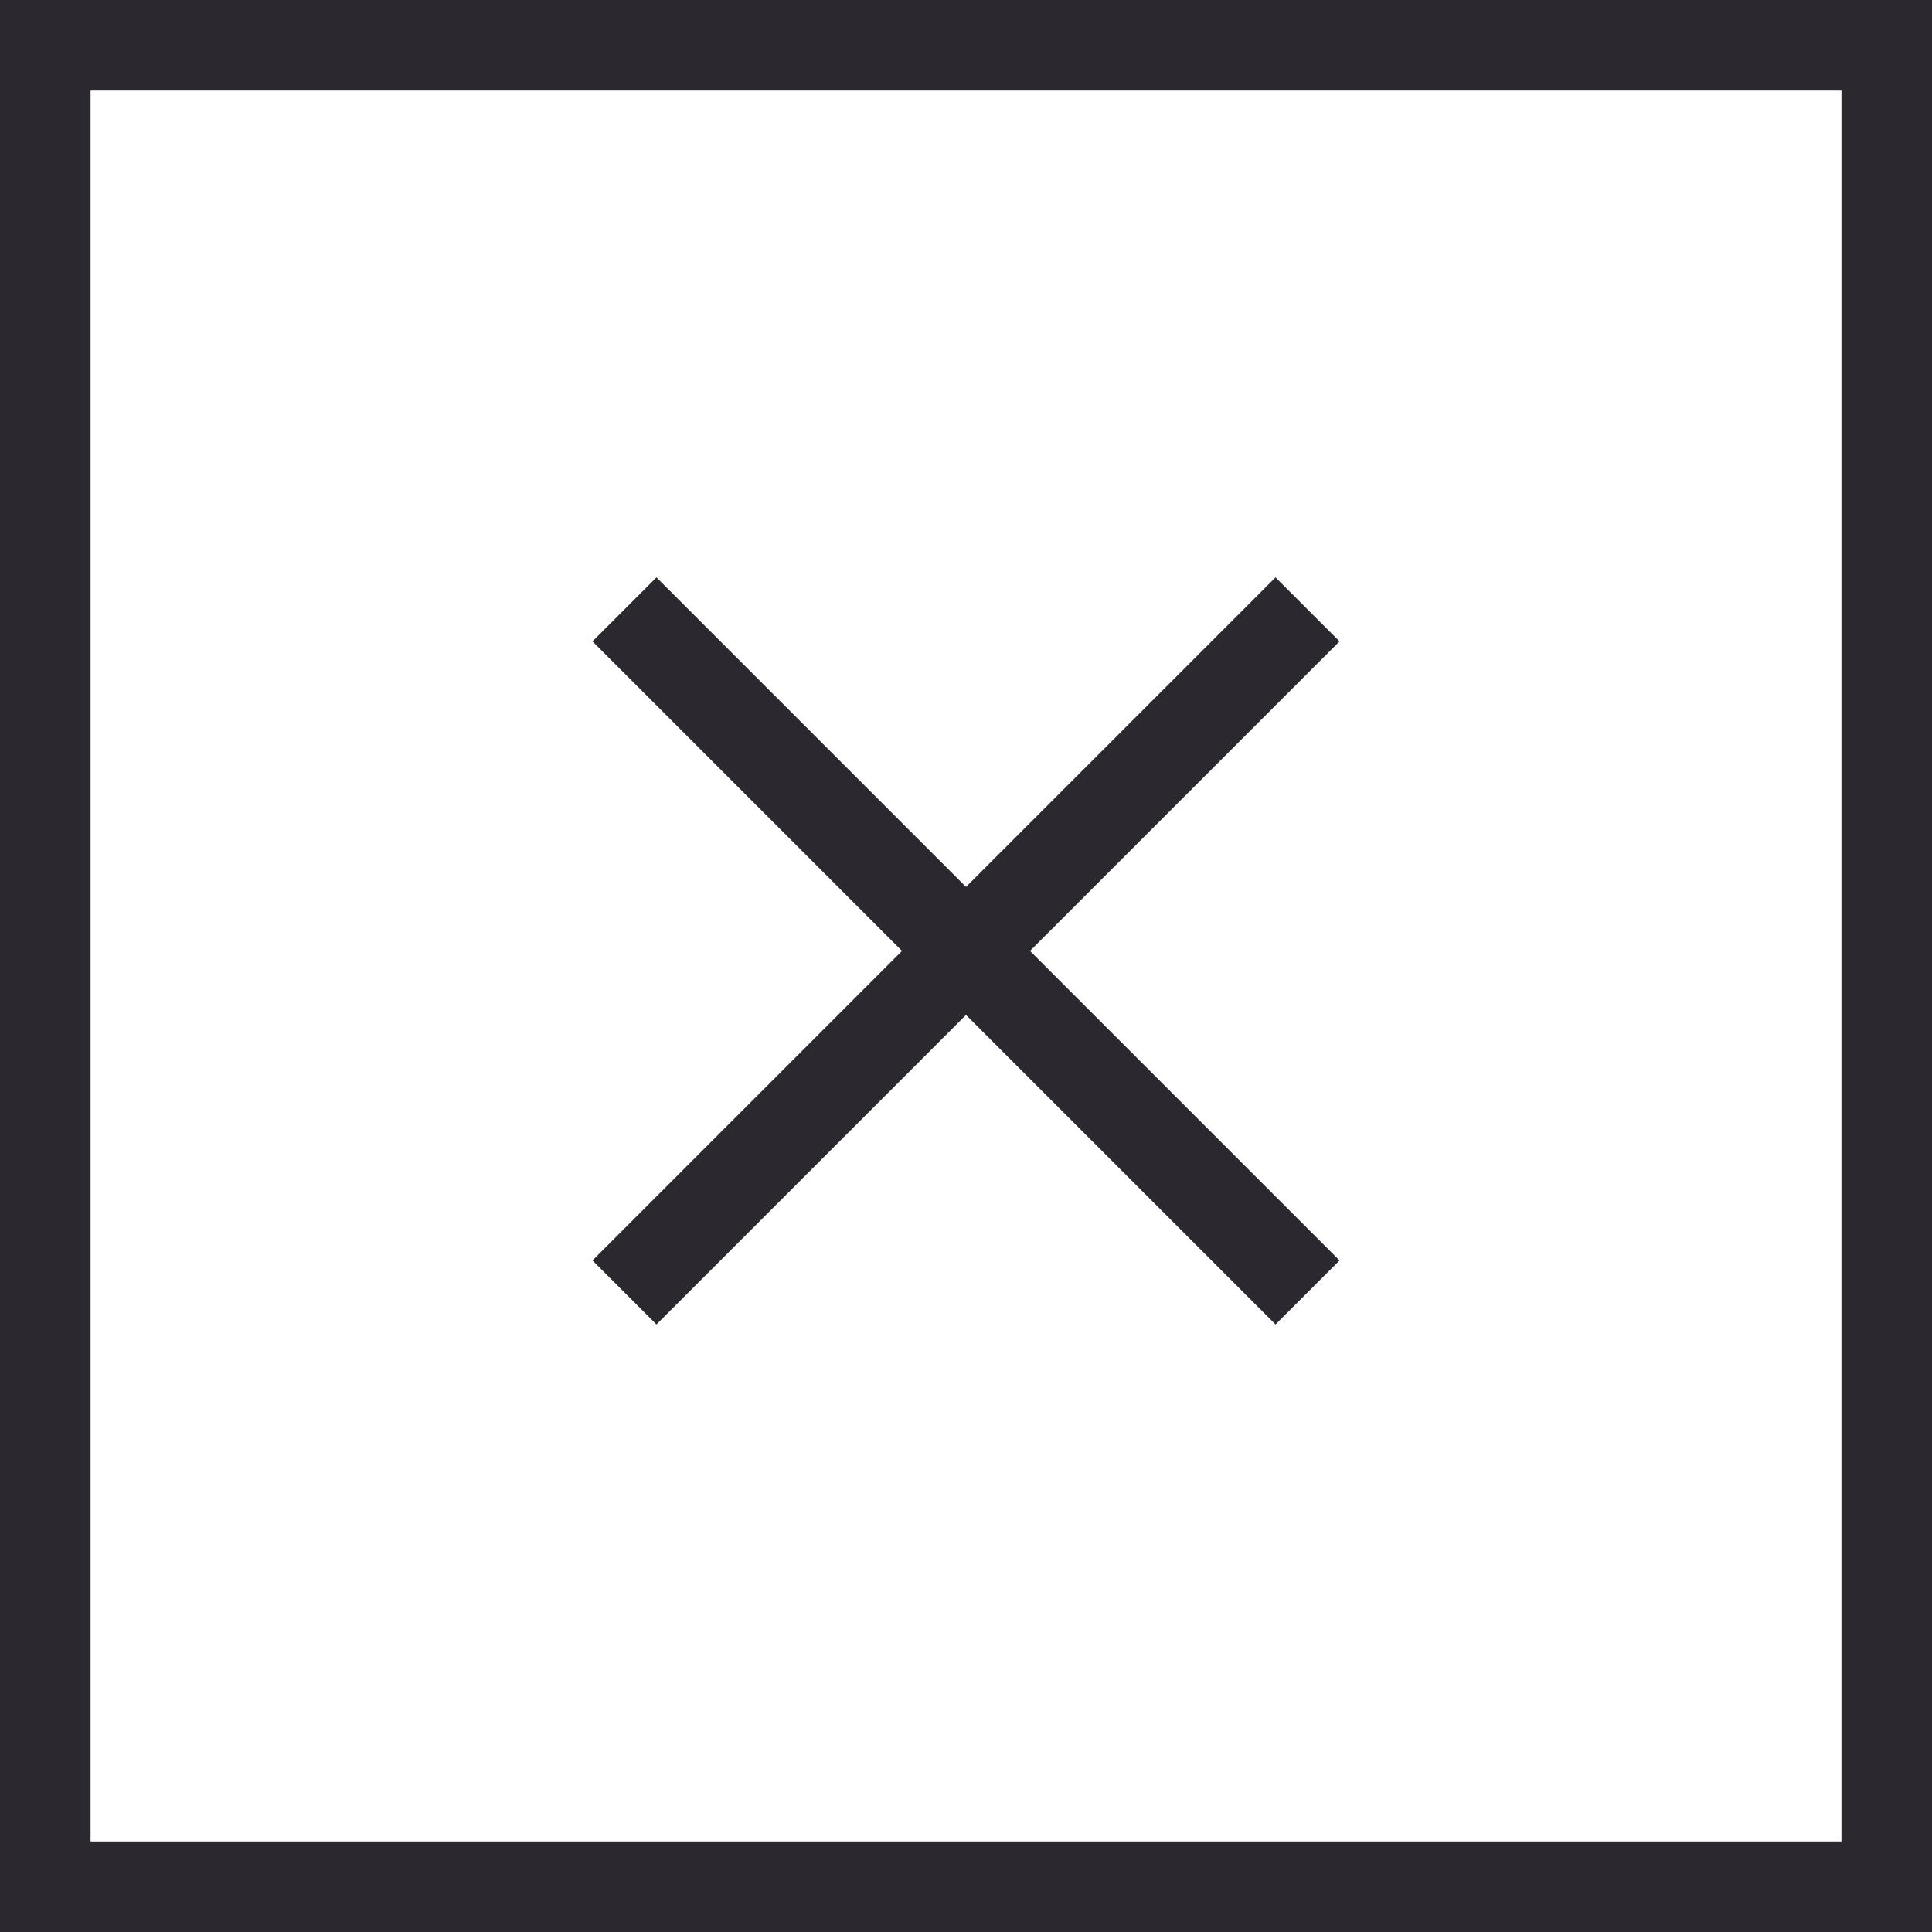
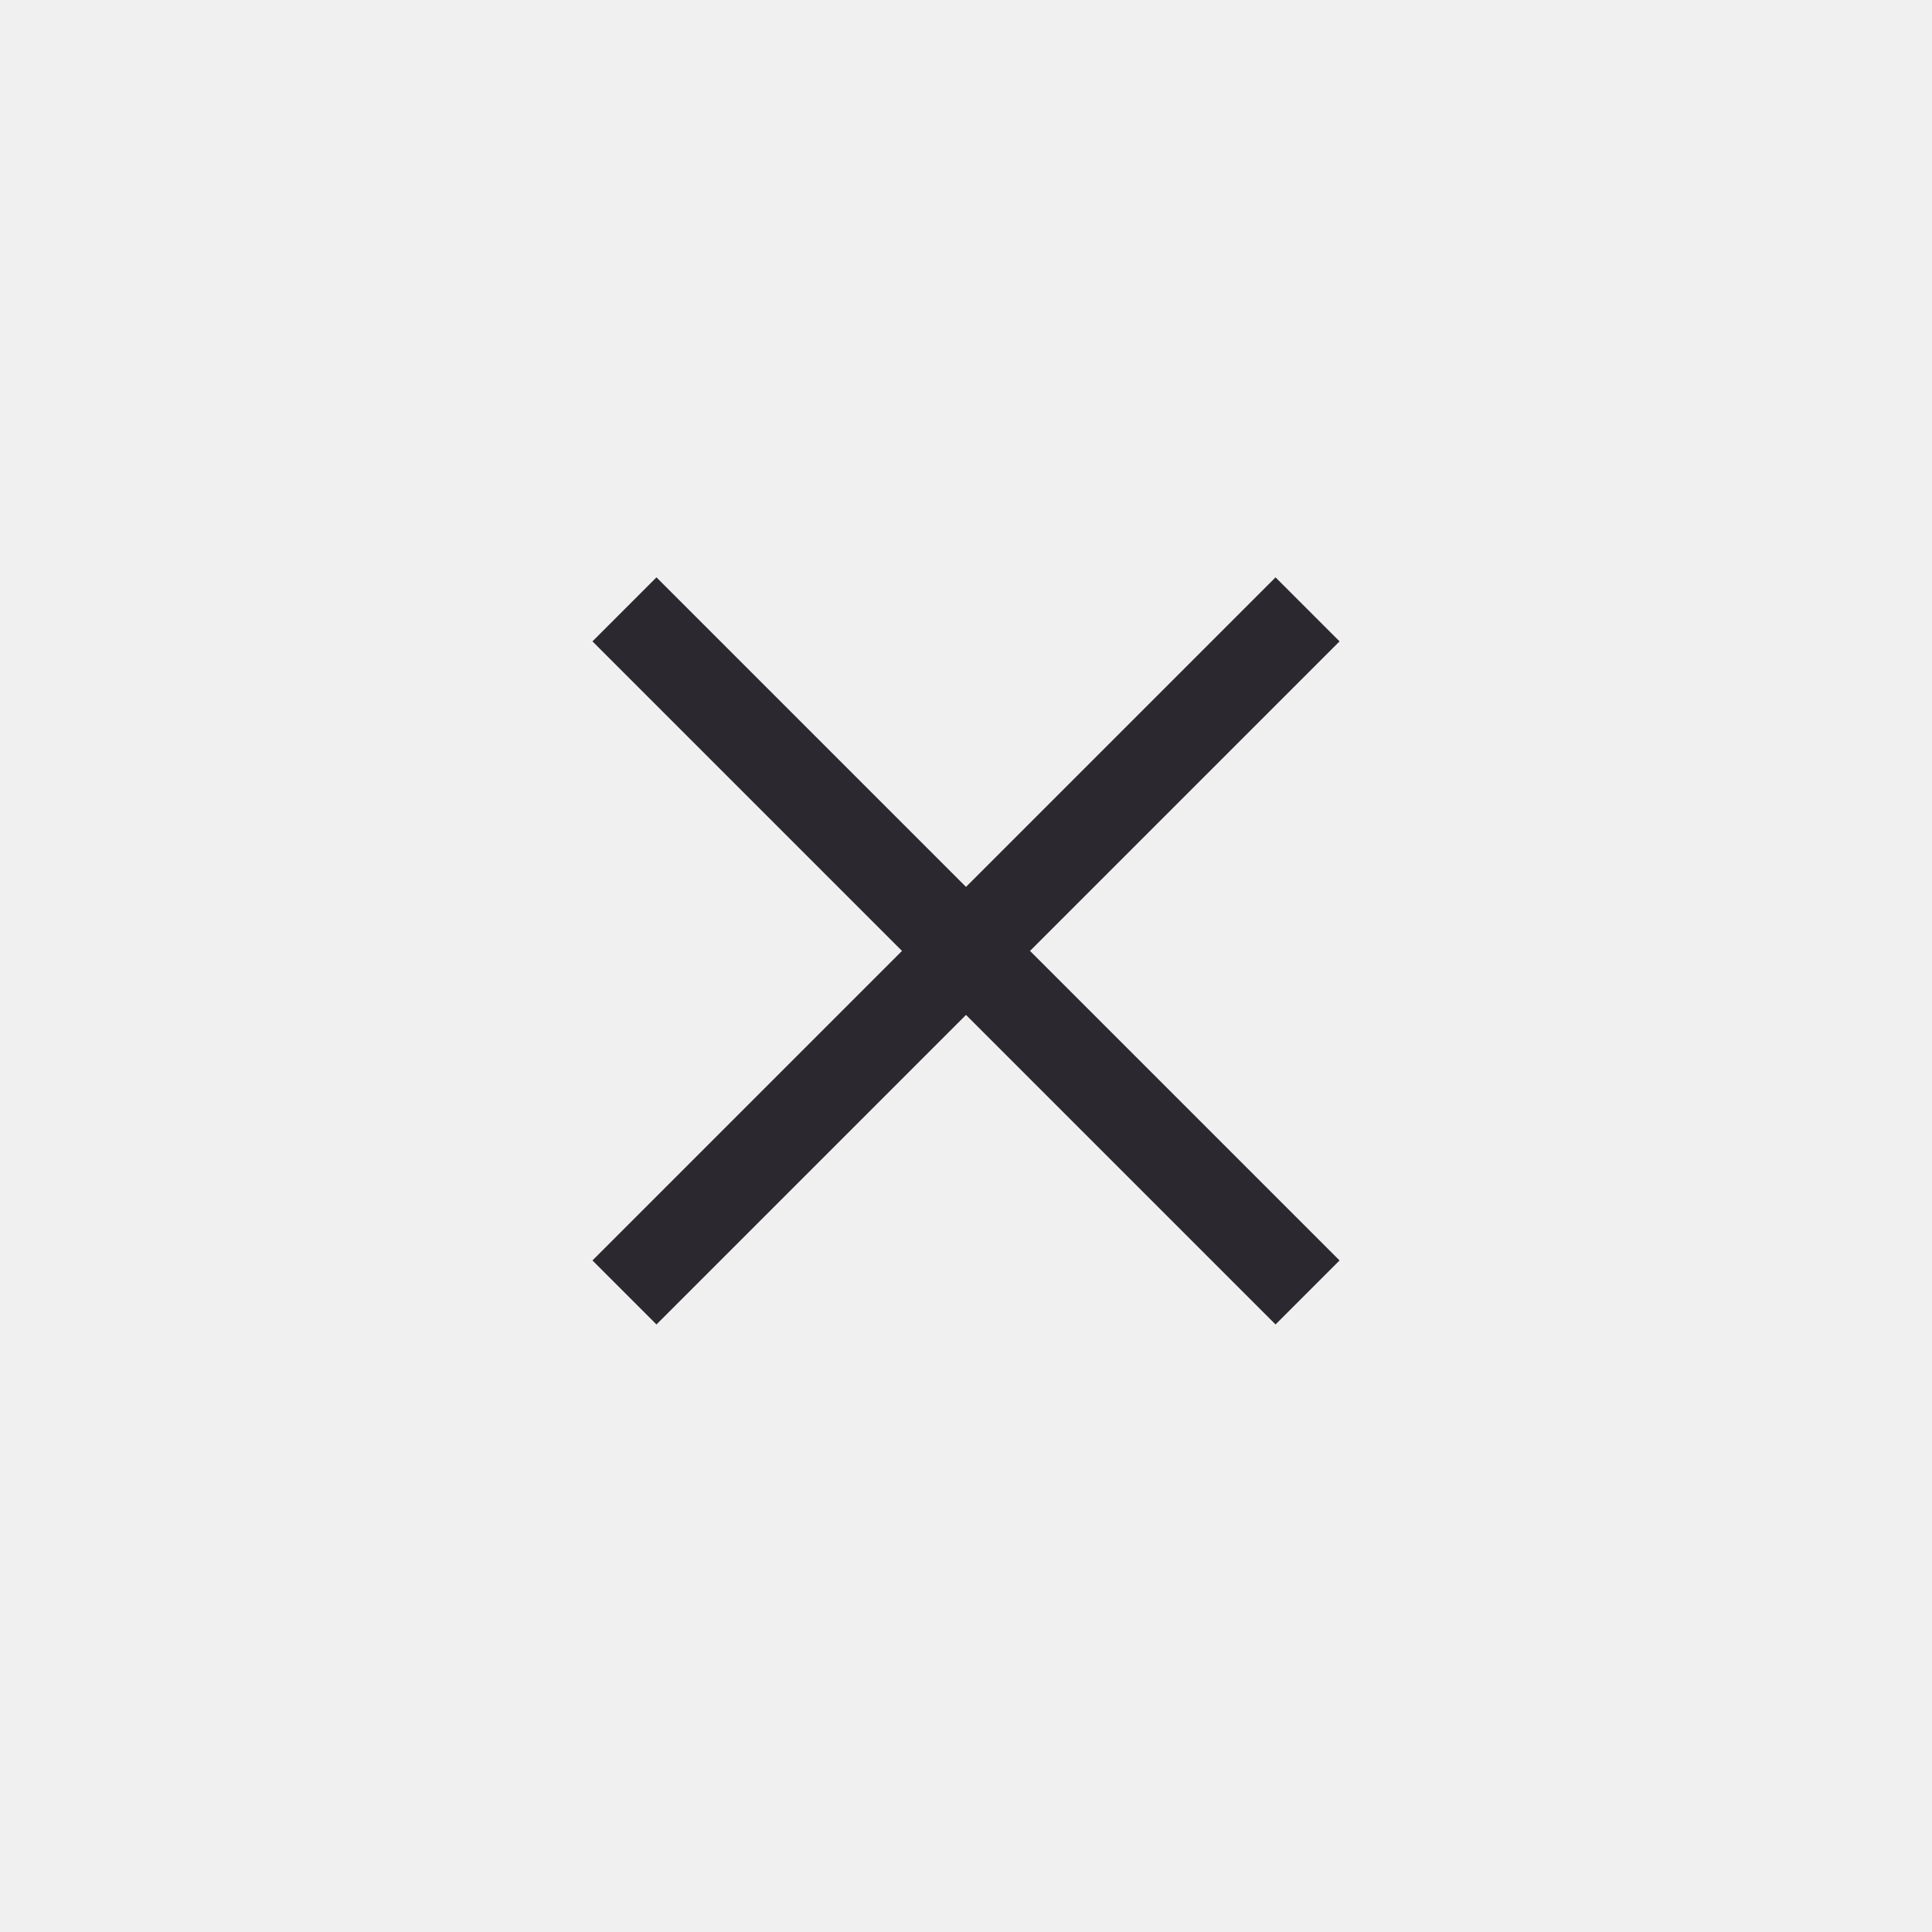
<svg xmlns="http://www.w3.org/2000/svg" width="32" height="32">
-   <g fill="none" fill-rule="evenodd">
-     <path fill="#FFF" stroke="#2C2830" stroke-width="1.5" d="M.75.75h30.5v30.5H.75z" />
-     <g fill="#2C2830">
-       <path d="M10.873 9.563l11.314 11.314-1.06 1.06L9.813 10.623z" />
-       <path d="M9.813 20.877L21.127 9.563l1.06 1.06-11.314 11.314z" />
-     </g>
+   <g fill="#2C2830">
+     <path d="M10.873 9.563l11.314 11.314-1.06 1.06L9.813 10.623z" />
+     <path d="M9.813 20.877L21.127 9.563l1.06 1.06-11.314 11.314z" />
  </g>
</svg>
